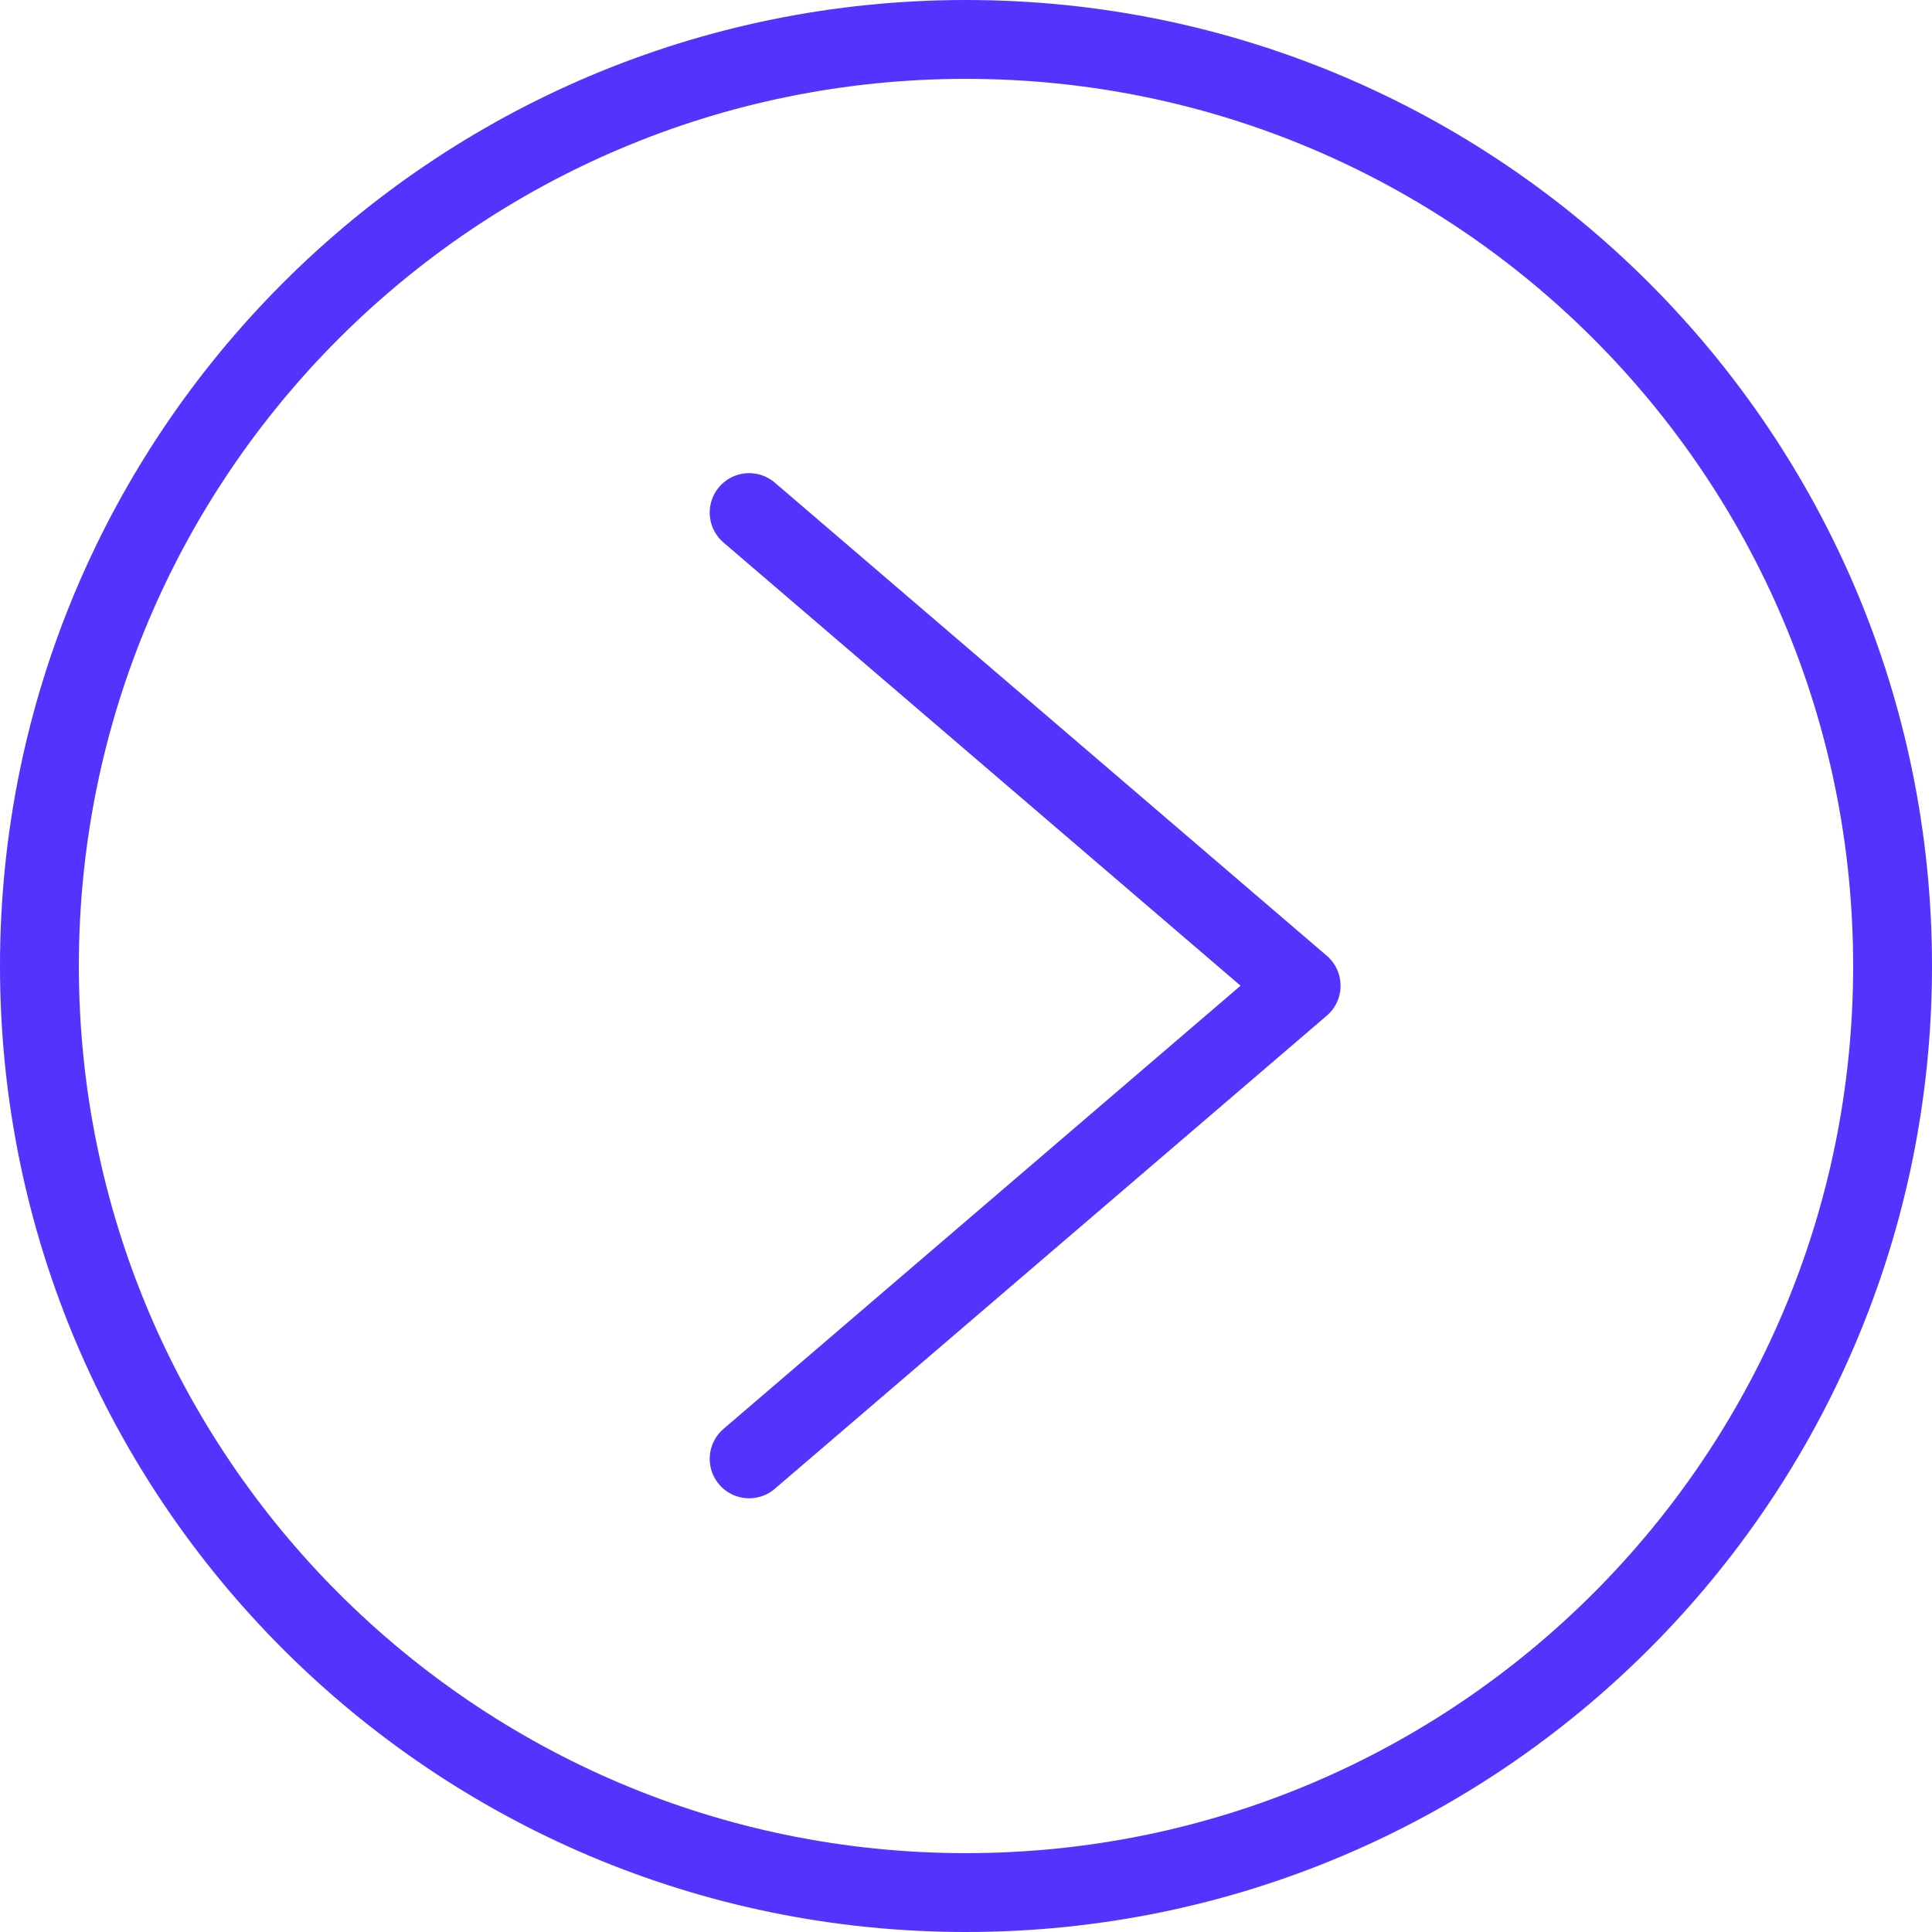
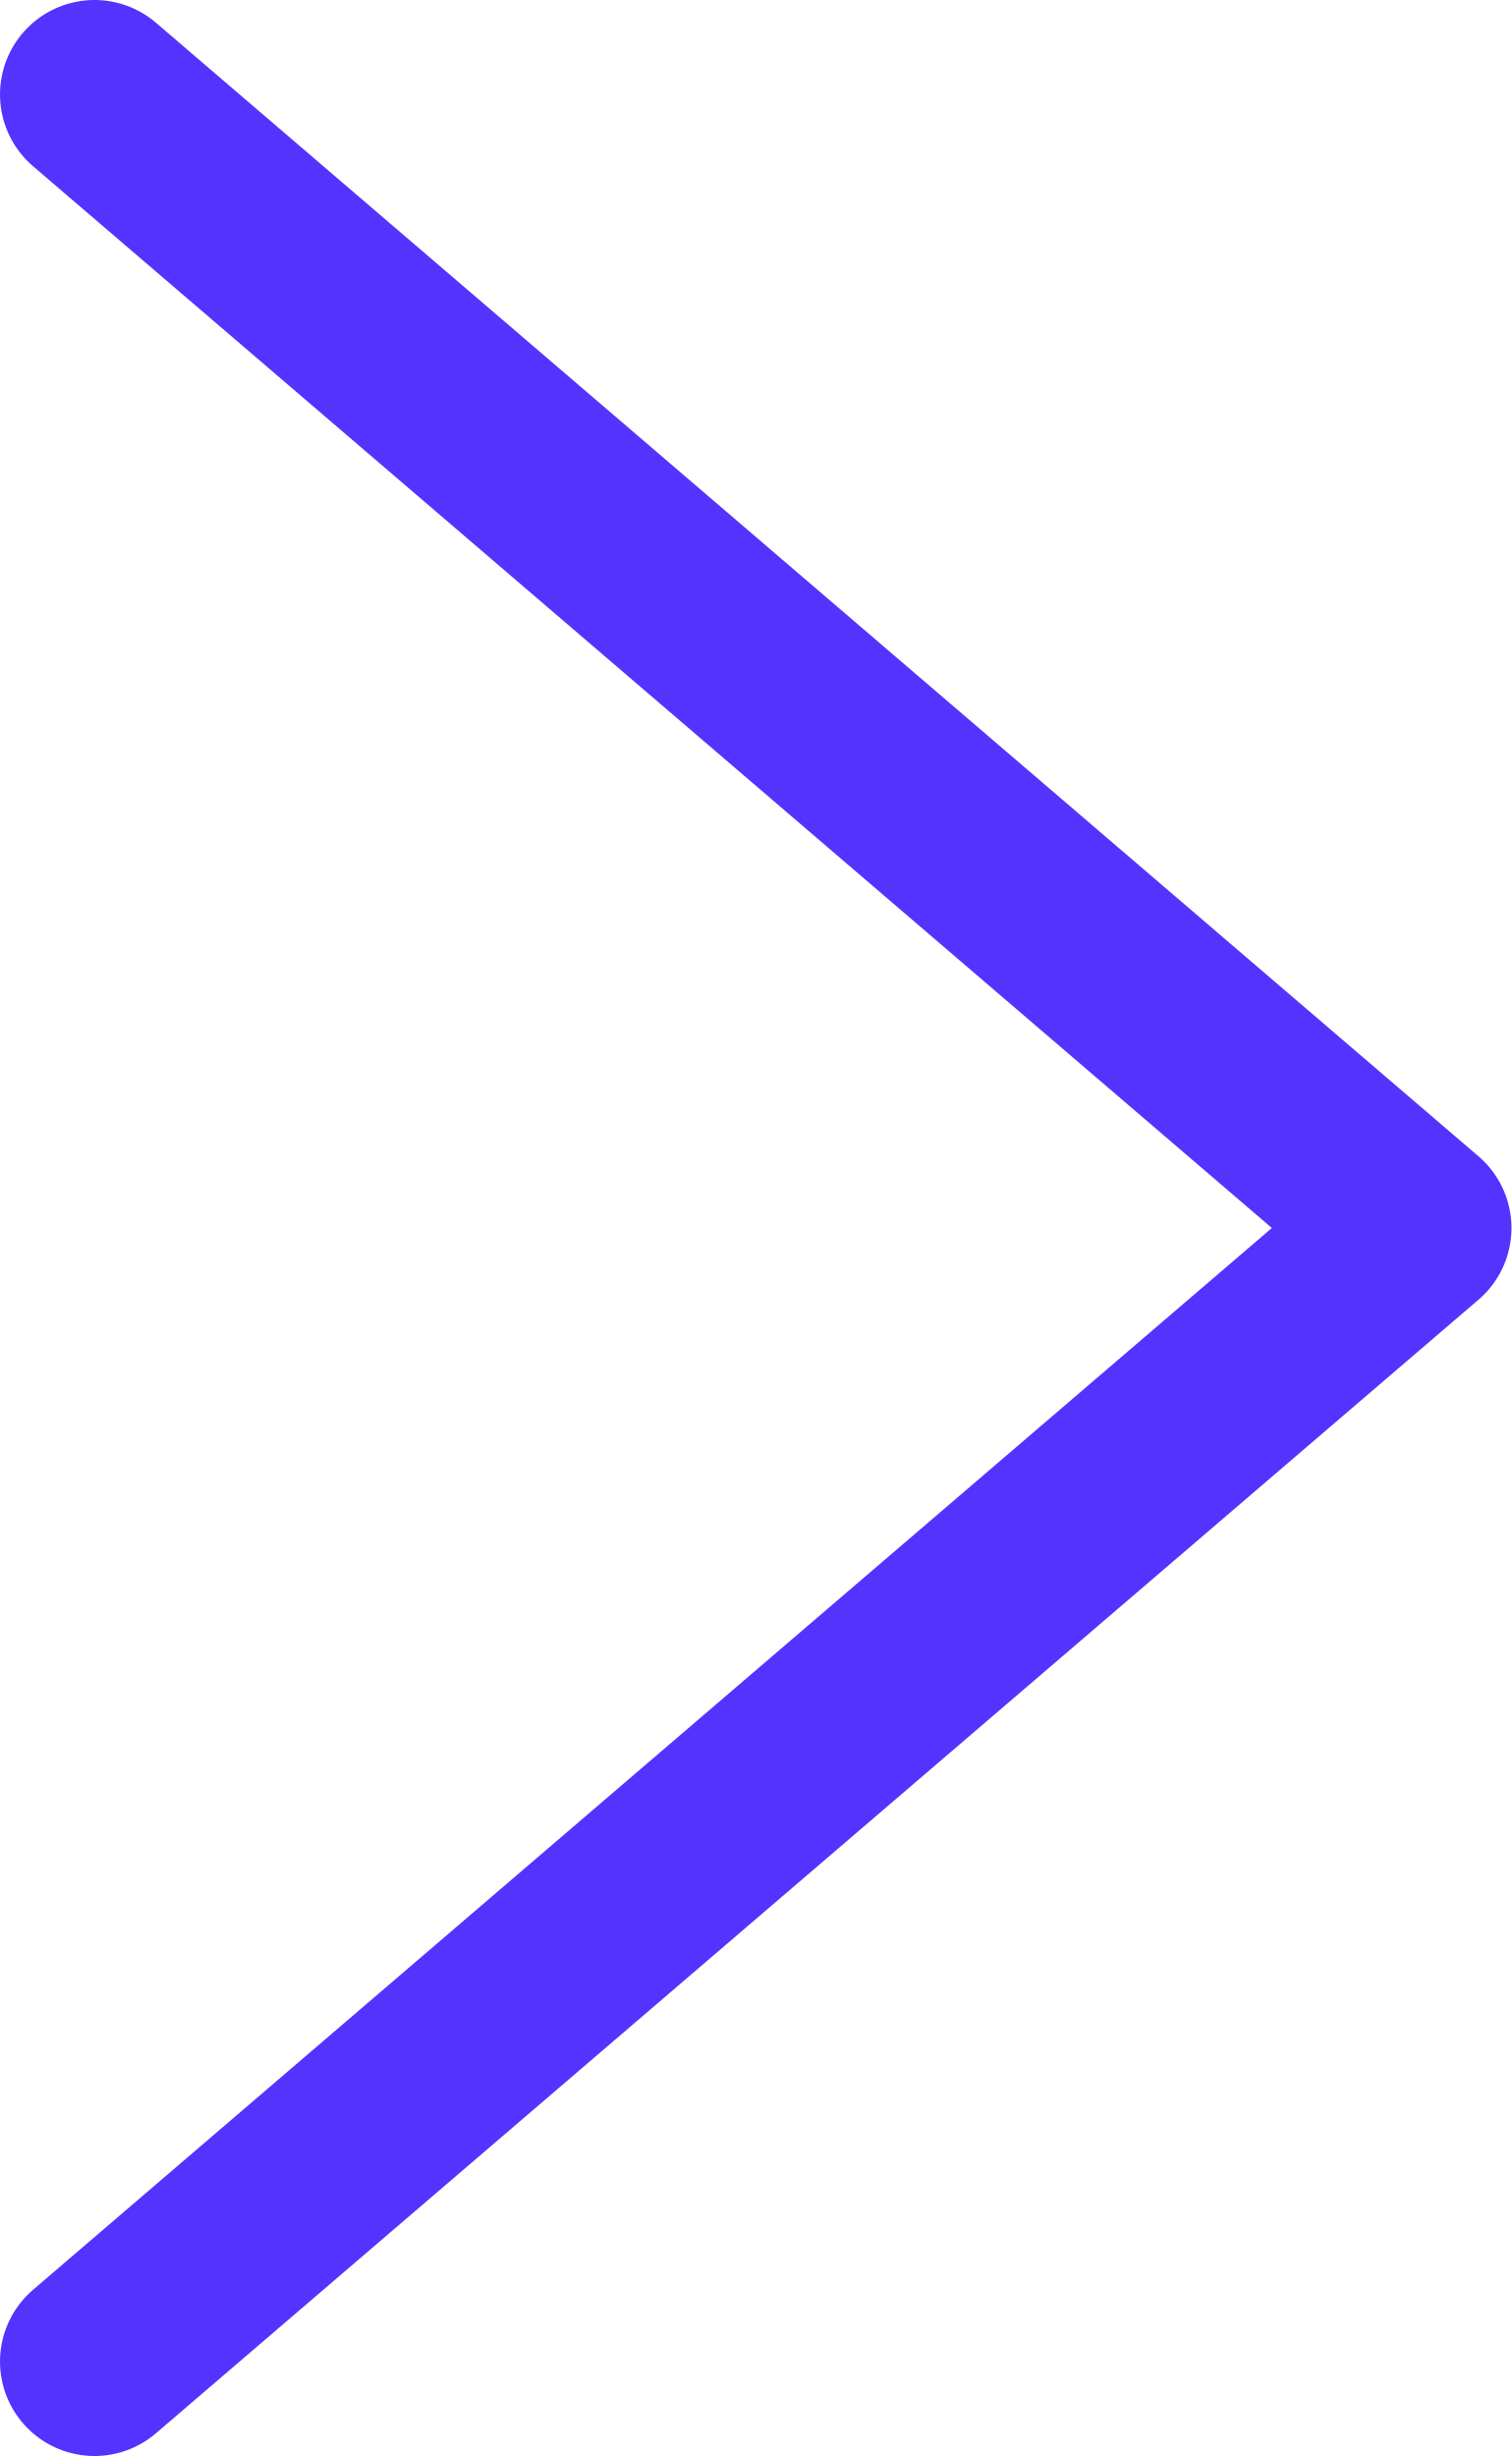
- <svg xmlns="http://www.w3.org/2000/svg" width="49" height="49" viewBox="0 0 49 49" fill="none">
-   <path d="M1 24.5C1 11.521 11.521 1 24.5 1C37.479 1 48 11.521 48 24.5C48 37.479 37.479 48 24.5 48C11.521 48 1 37.479 1 24.5Z" stroke="#5433FF" stroke-width="2" />
-   <path d="M19 13L33 25L19 37" stroke="#5433FF" stroke-width="2" stroke-linecap="round" stroke-linejoin="round" />
+ <svg xmlns="http://www.w3.org/2000/svg" width="16" height="26" viewBox="0 0 16 26" fill="none">
+   <path d="M1 1L15 13L1 25" stroke="#5433FF" stroke-width="2" stroke-linecap="round" stroke-linejoin="round" />
</svg>
